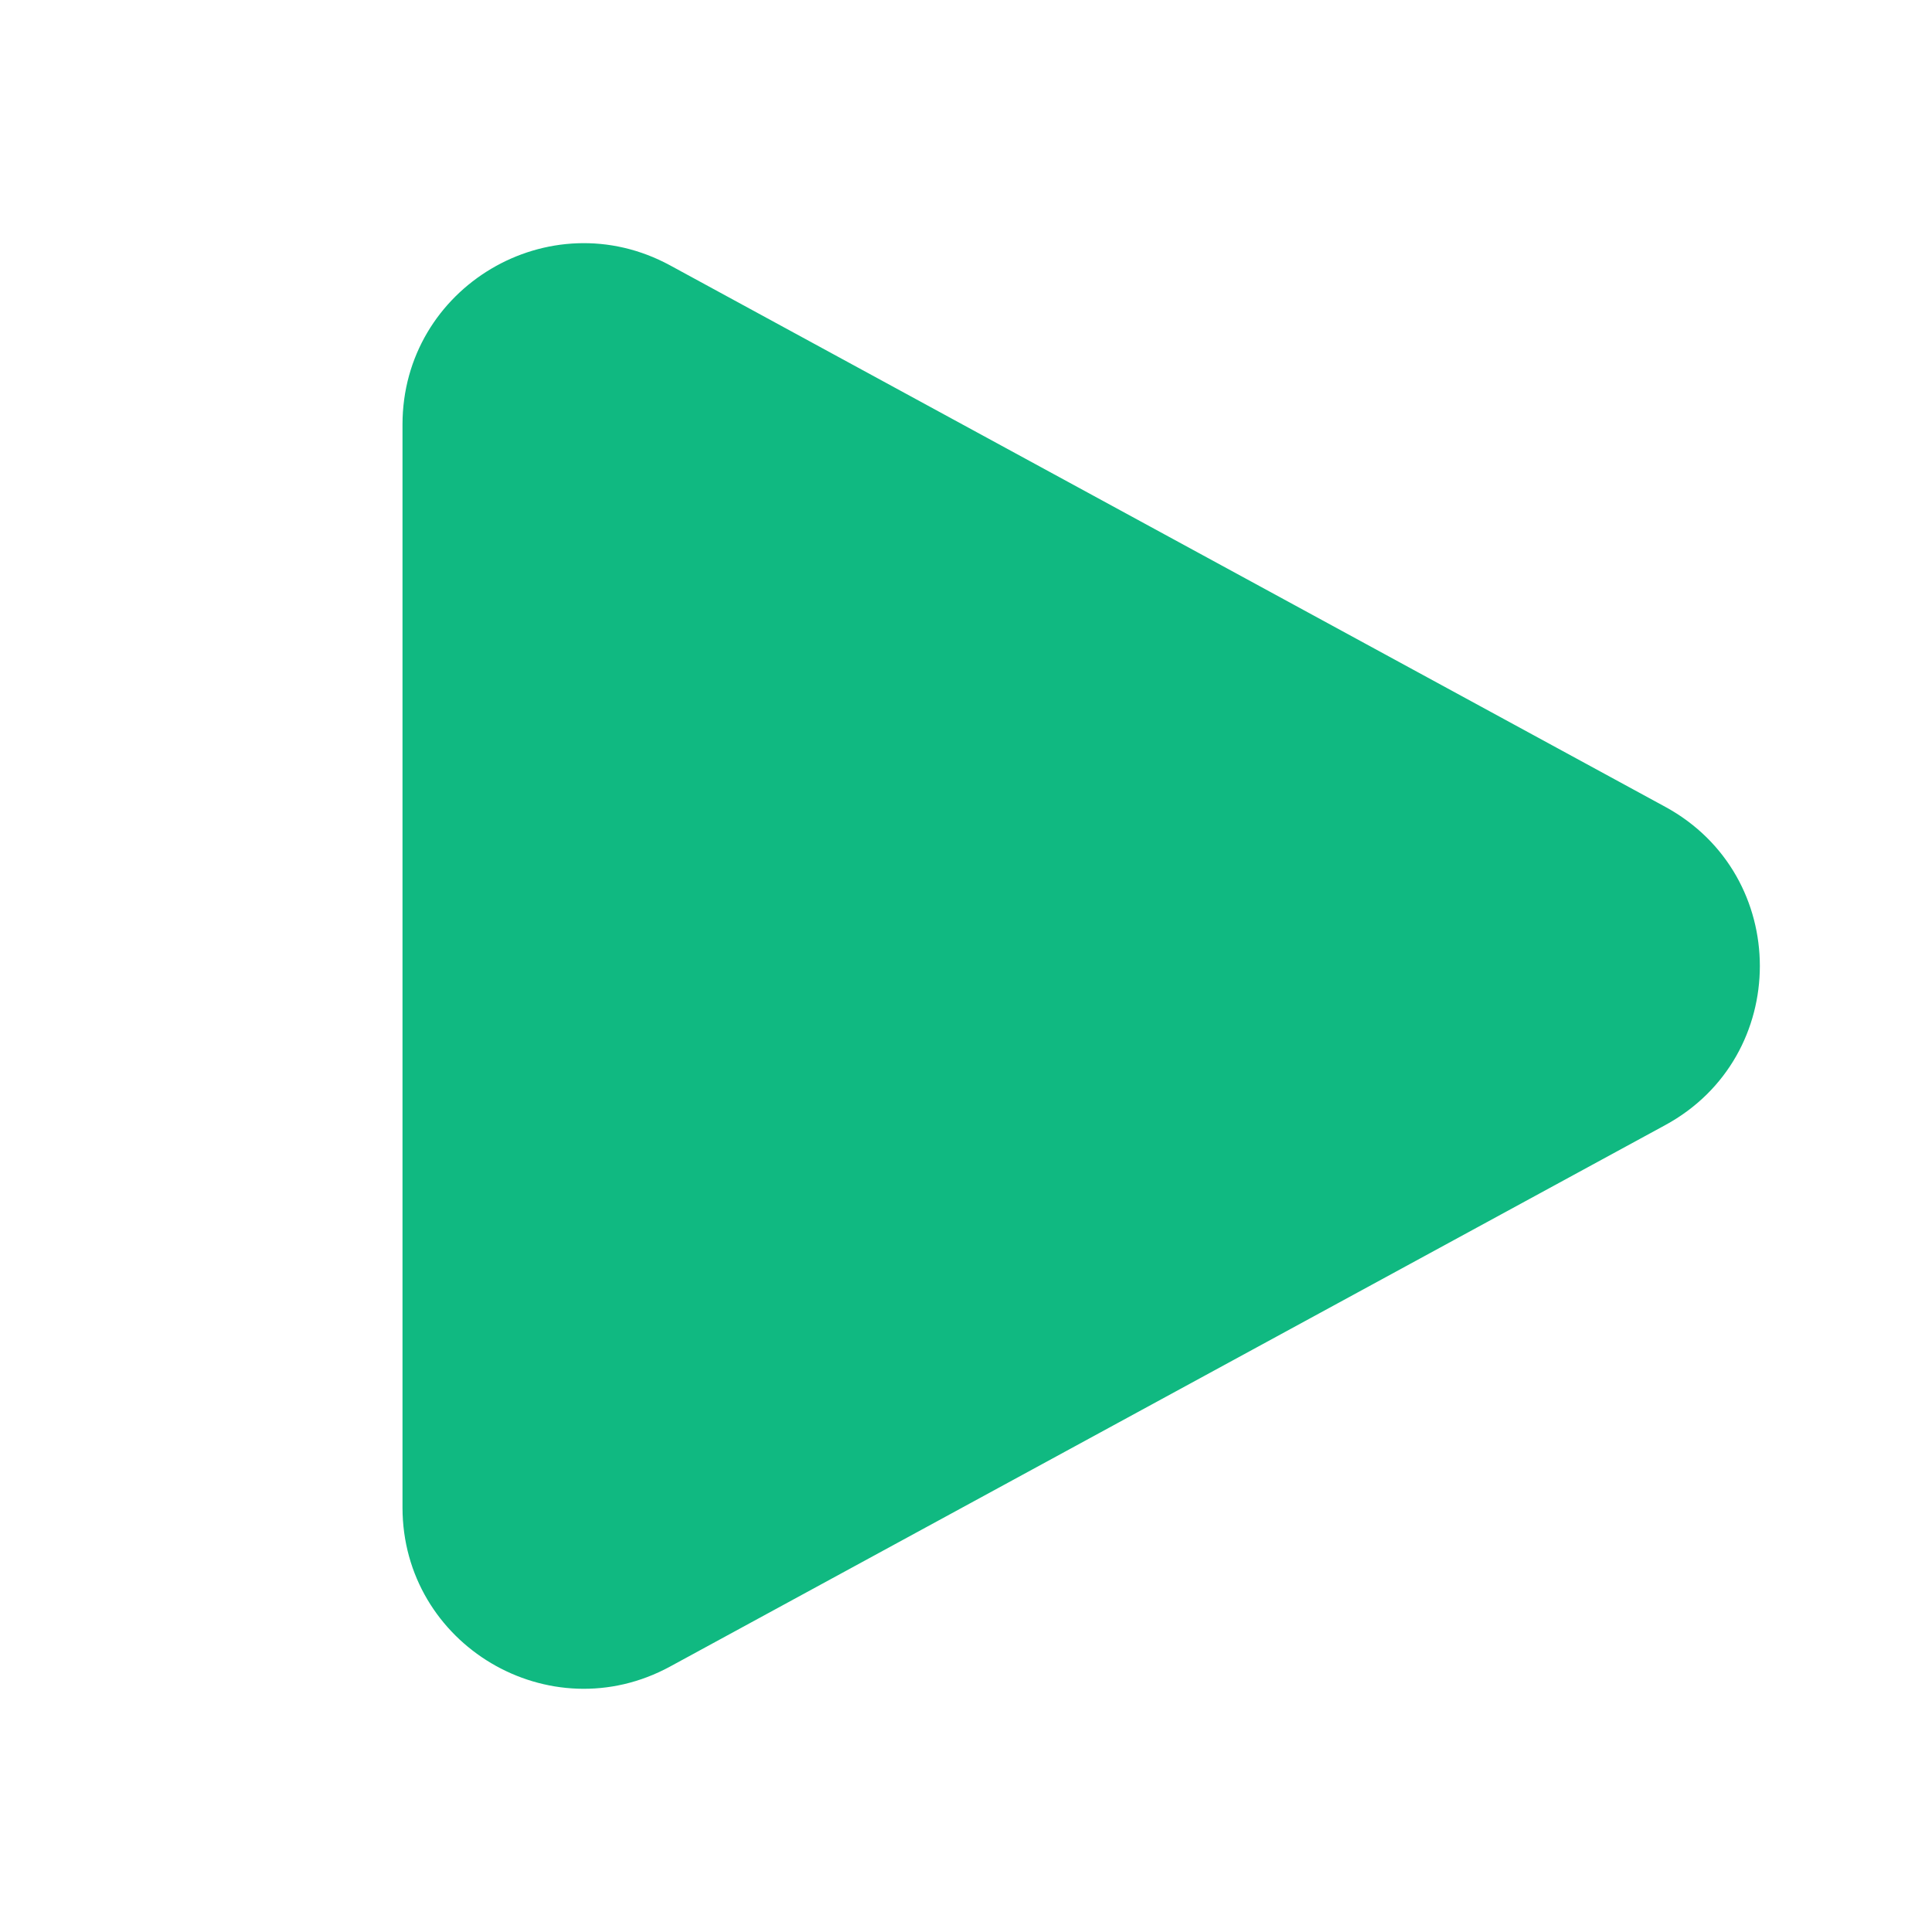
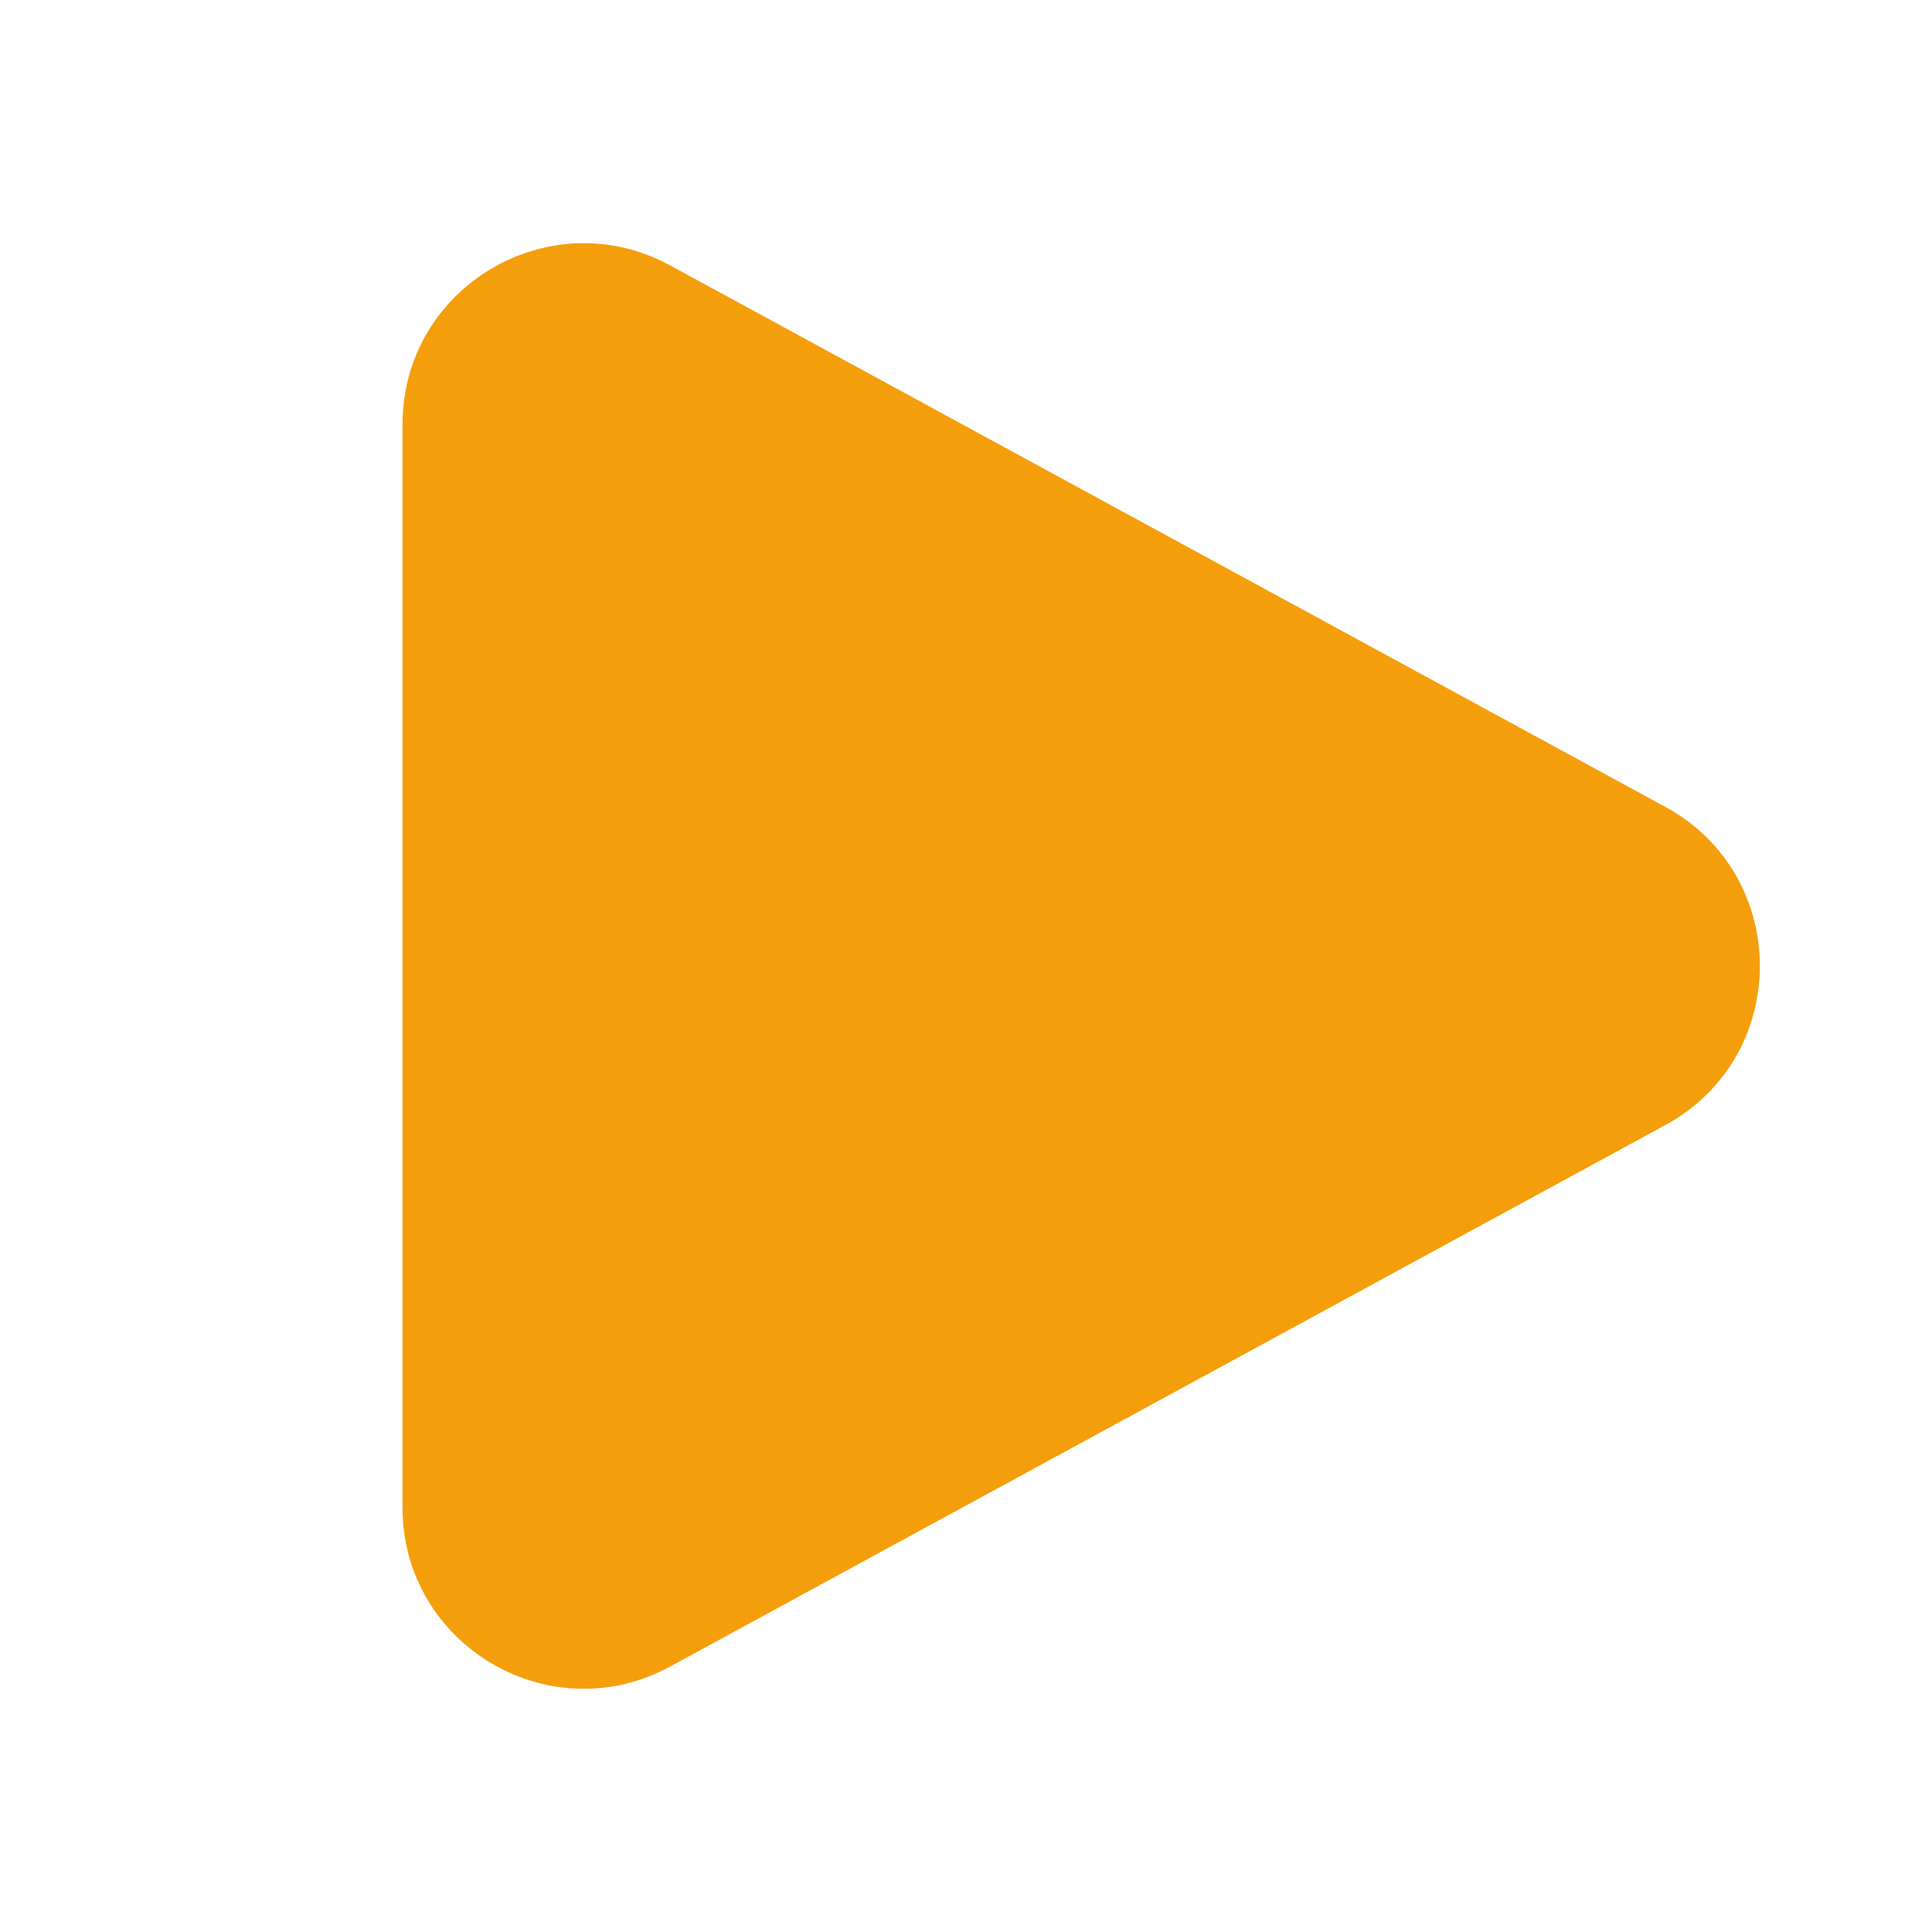
<svg xmlns="http://www.w3.org/2000/svg" width="24" height="24" viewBox="0 0 24 24" fill="none">
-   <path d="M5 5.274C5 3.567 6.826 2.482 8.325 3.297L20.687 10.023C22.253 10.876 22.253 13.124 20.687 13.976L8.325 20.702C6.826 21.518 5 20.432 5 18.726V5.274Z" fill="#10b981" />
+   <path d="M5 5.274C5 3.567 6.826 2.482 8.325 3.297L20.687 10.023C22.253 10.876 22.253 13.124 20.687 13.976L8.325 20.702C6.826 21.518 5 20.432 5 18.726V5.274Z" fill="#f59e0b" />
</svg>
